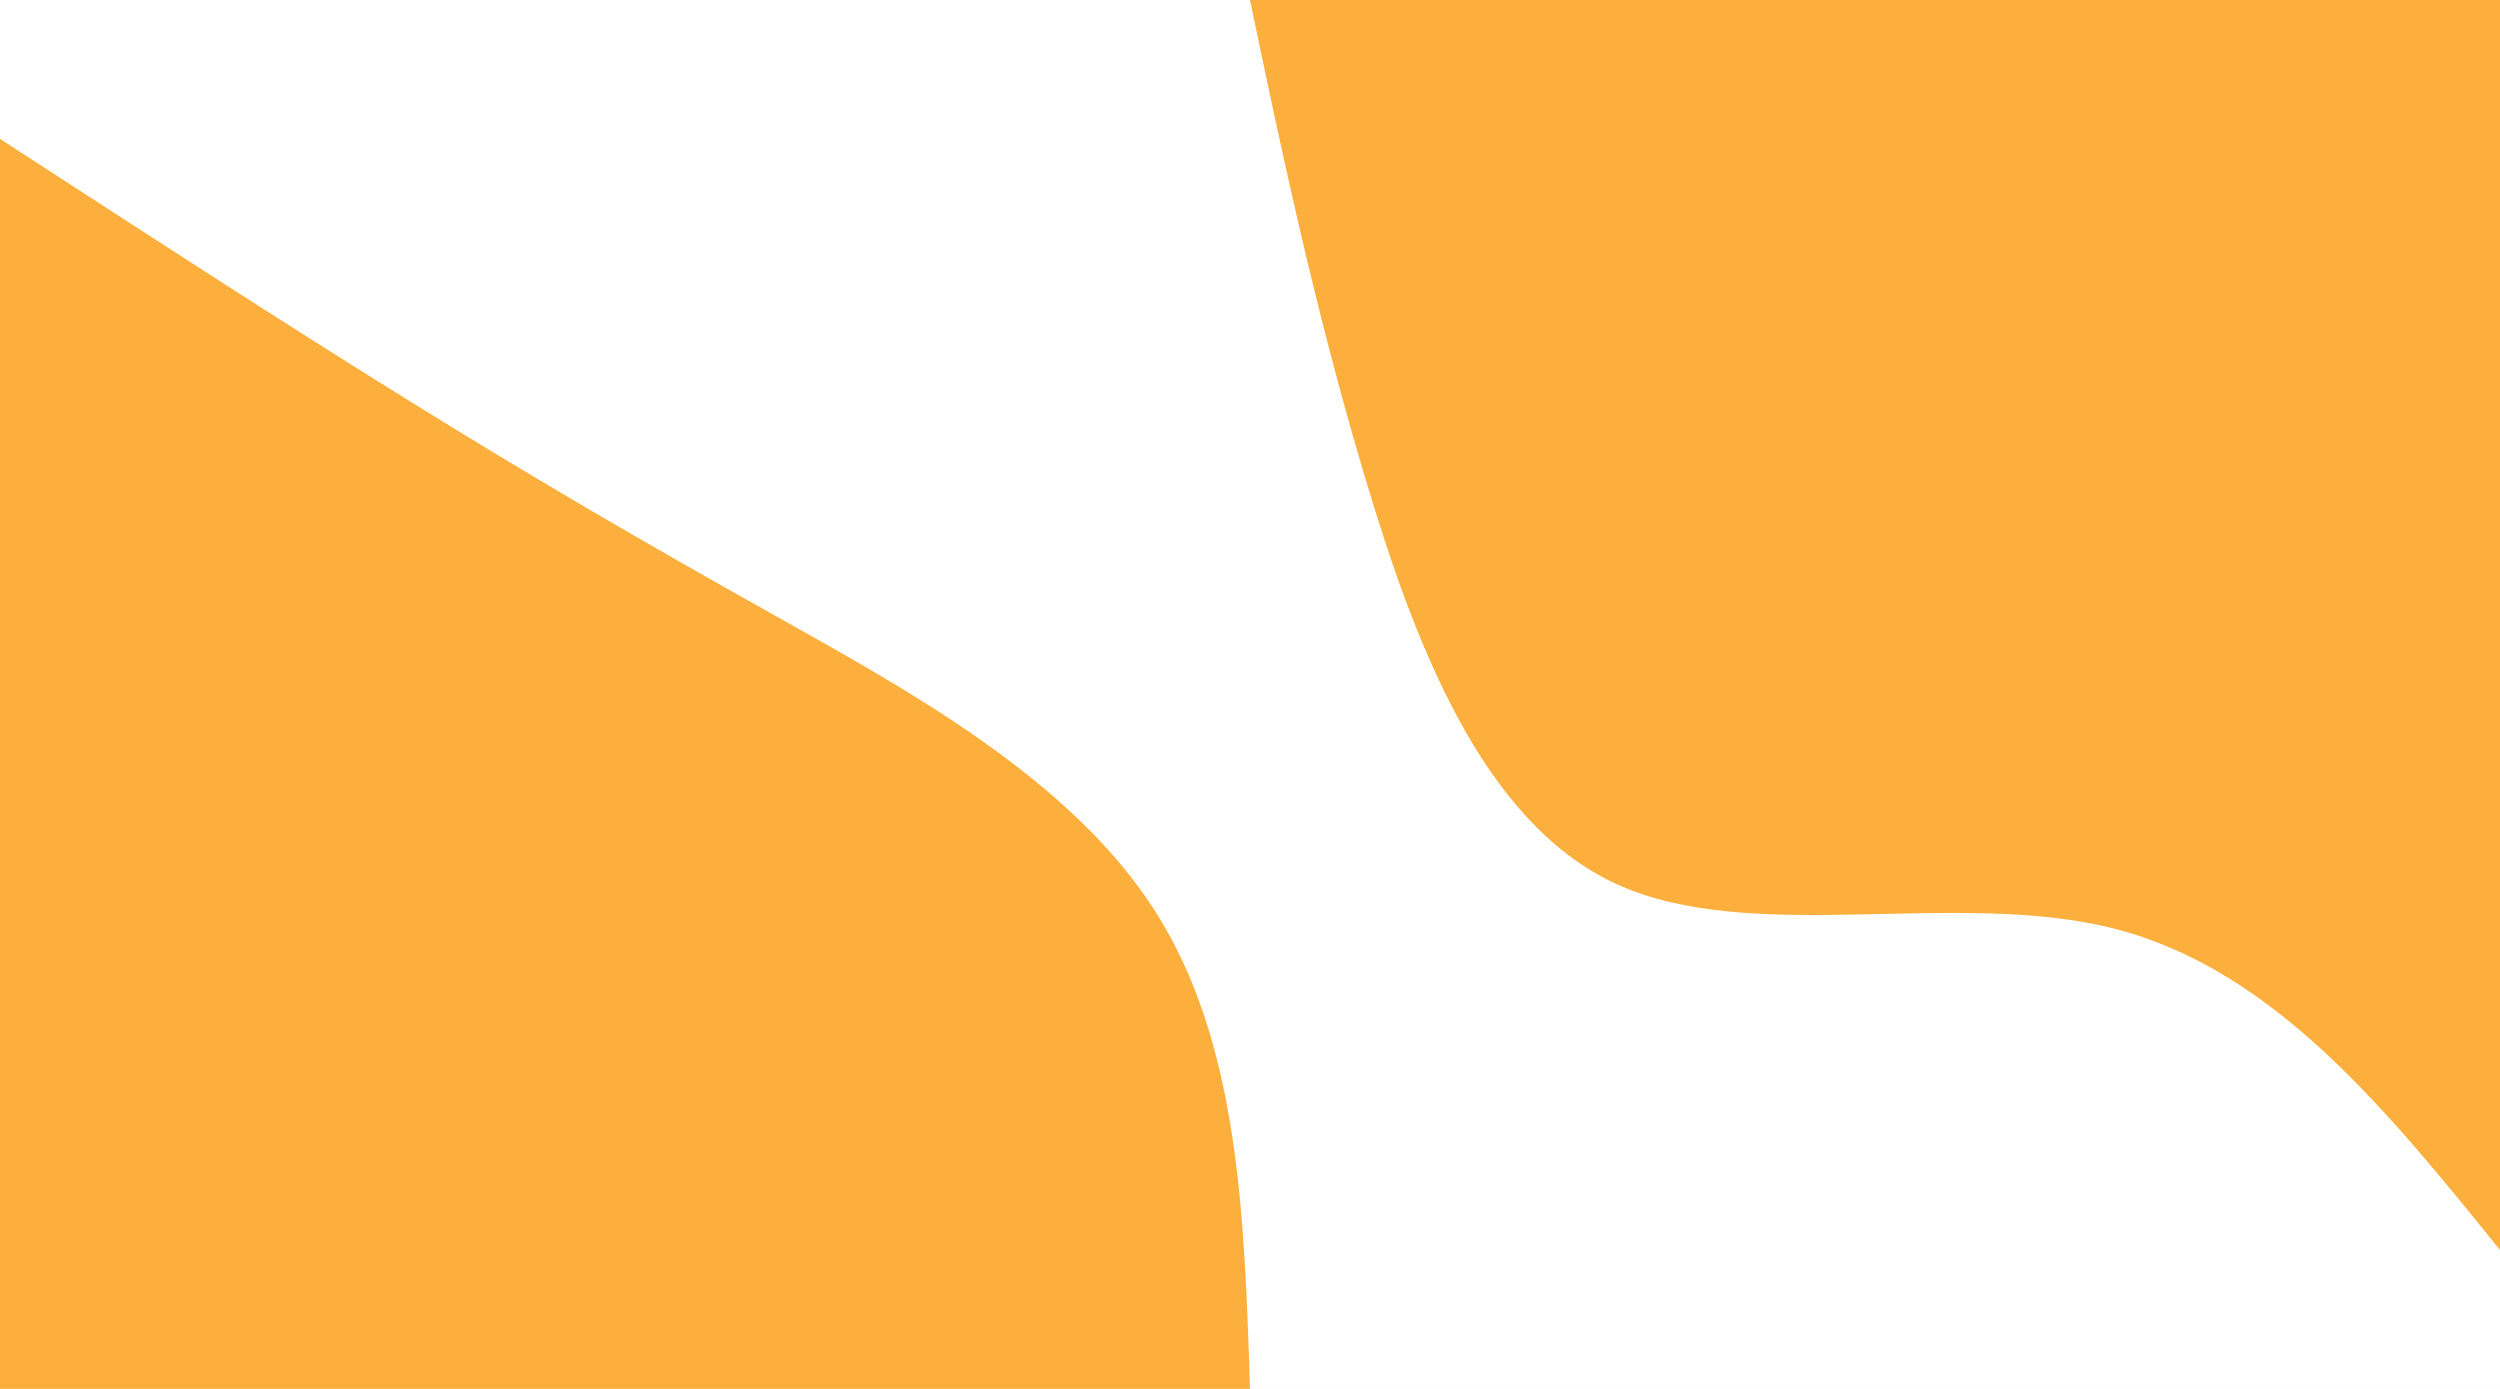
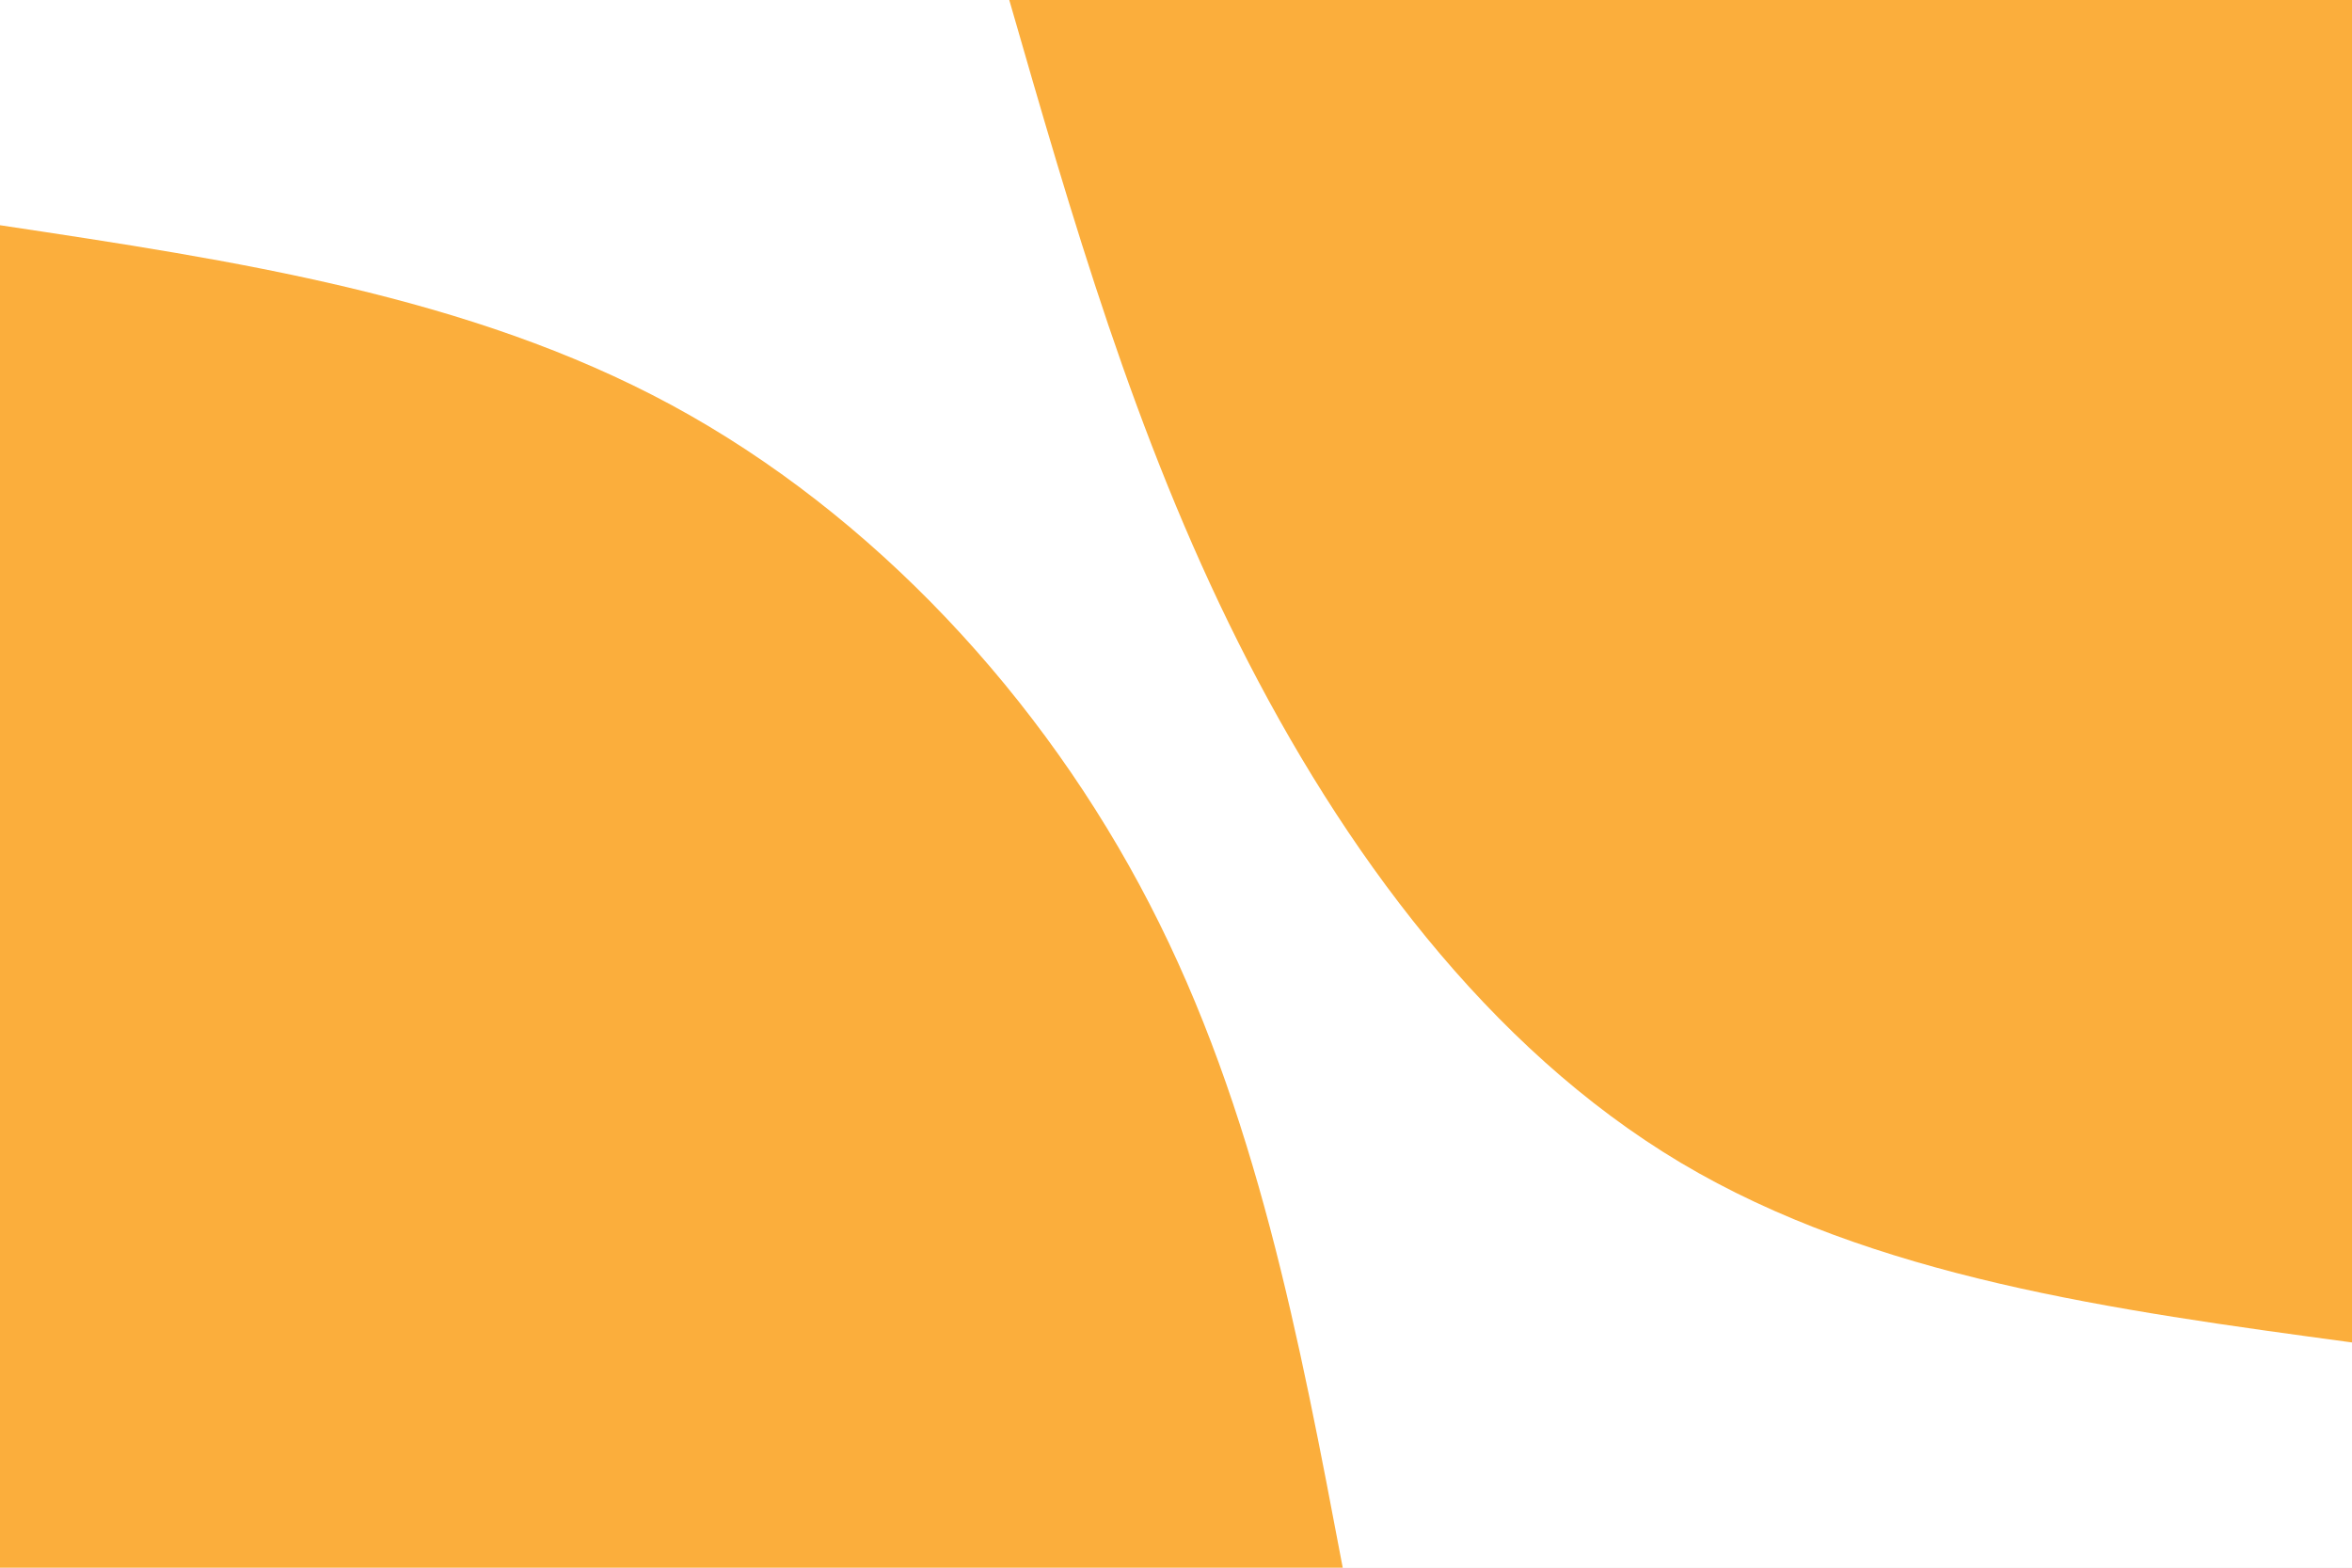
- <svg xmlns="http://www.w3.org/2000/svg" id="visual" viewBox="0 0 900 500" width="900" height="500" version="1.1">
-   <rect x="0" y="0" width="900" height="500" fill="#FFFFFF" />
+ <svg xmlns="http://www.w3.org/2000/svg" id="visual" viewBox="0 0 900 600" width="900" height="600" version="1.1">
+   <rect x="0" y="0" width="900" height="600" fill="#FFFFFF" />
  <defs>
-     <linearGradient id="grad1_0" x1="44.4%" y1="0%" x2="100%" y2="100%">
-       <stop offset="14%" stop-color="#ffffff" stop-opacity="1" />
-       <stop offset="86%" stop-color="#ffffff" stop-opacity="1" />
+     <linearGradient id="grad1_0" x1="33.3%" y1="0%" x2="100%" y2="100%">
+       <stop offset="20%" stop-color="#ffffff" stop-opacity="1" />
+       <stop offset="80%" stop-color="#ffffff" stop-opacity="1" />
    </linearGradient>
  </defs>
  <defs>
-     <linearGradient id="grad2_0" x1="0%" y1="0%" x2="55.6%" y2="100%">
-       <stop offset="14%" stop-color="#ffffff" stop-opacity="1" />
-       <stop offset="86%" stop-color="#ffffff" stop-opacity="1" />
+     <linearGradient id="grad2_0" x1="0%" y1="0%" x2="66.7%" y2="100%">
+       <stop offset="20%" stop-color="#ffffff" stop-opacity="1" />
+       <stop offset="80%" stop-color="#ffffff" stop-opacity="1" />
    </linearGradient>
  </defs>
  <g transform="translate(900, 0)">
-     <path d="M0 450C-40.7 399.6 -81.4 349.2 -138.5 334.4C-195.7 319.7 -269.3 340.7 -318.2 318.2C-367.1 295.7 -391.4 229.8 -409.3 169.5C-427.1 109.3 -438.6 54.6 -450 0L0 0Z" fill="#FCAF3C" />
+     <path d="M0 513.8C-91.6 501.4 -183.2 488.9 -256.9 445C-330.6 401 -386.3 325.4 -426.1 246C-465.9 166.6 -489.8 83.3 -513.8 0L0 0Z" fill="#FBAE3C" />
  </g>
-   <g transform="translate(0, 500)">
-     <path d="M0 -450C51.3 -416.7 102.6 -383.4 147.3 -355.7C192.1 -327.9 230.2 -305.7 278.6 -278.6C327 -251.5 385.5 -219.5 415.7 -172.2C446 -125 448 -62.5 450 0L0 0Z" fill="#FCAF3C" />
+   <g transform="translate(0, 600)">
+     <path d="M0 -513.8C89.8 -500.3 179.5 -486.8 256.9 -445C334.3 -403.1 399.2 -332.9 439.9 -254C480.7 -175.1 497.2 -87.6 513.8 0L0 0Z" fill="#FBAE3C" />
  </g>
</svg>
